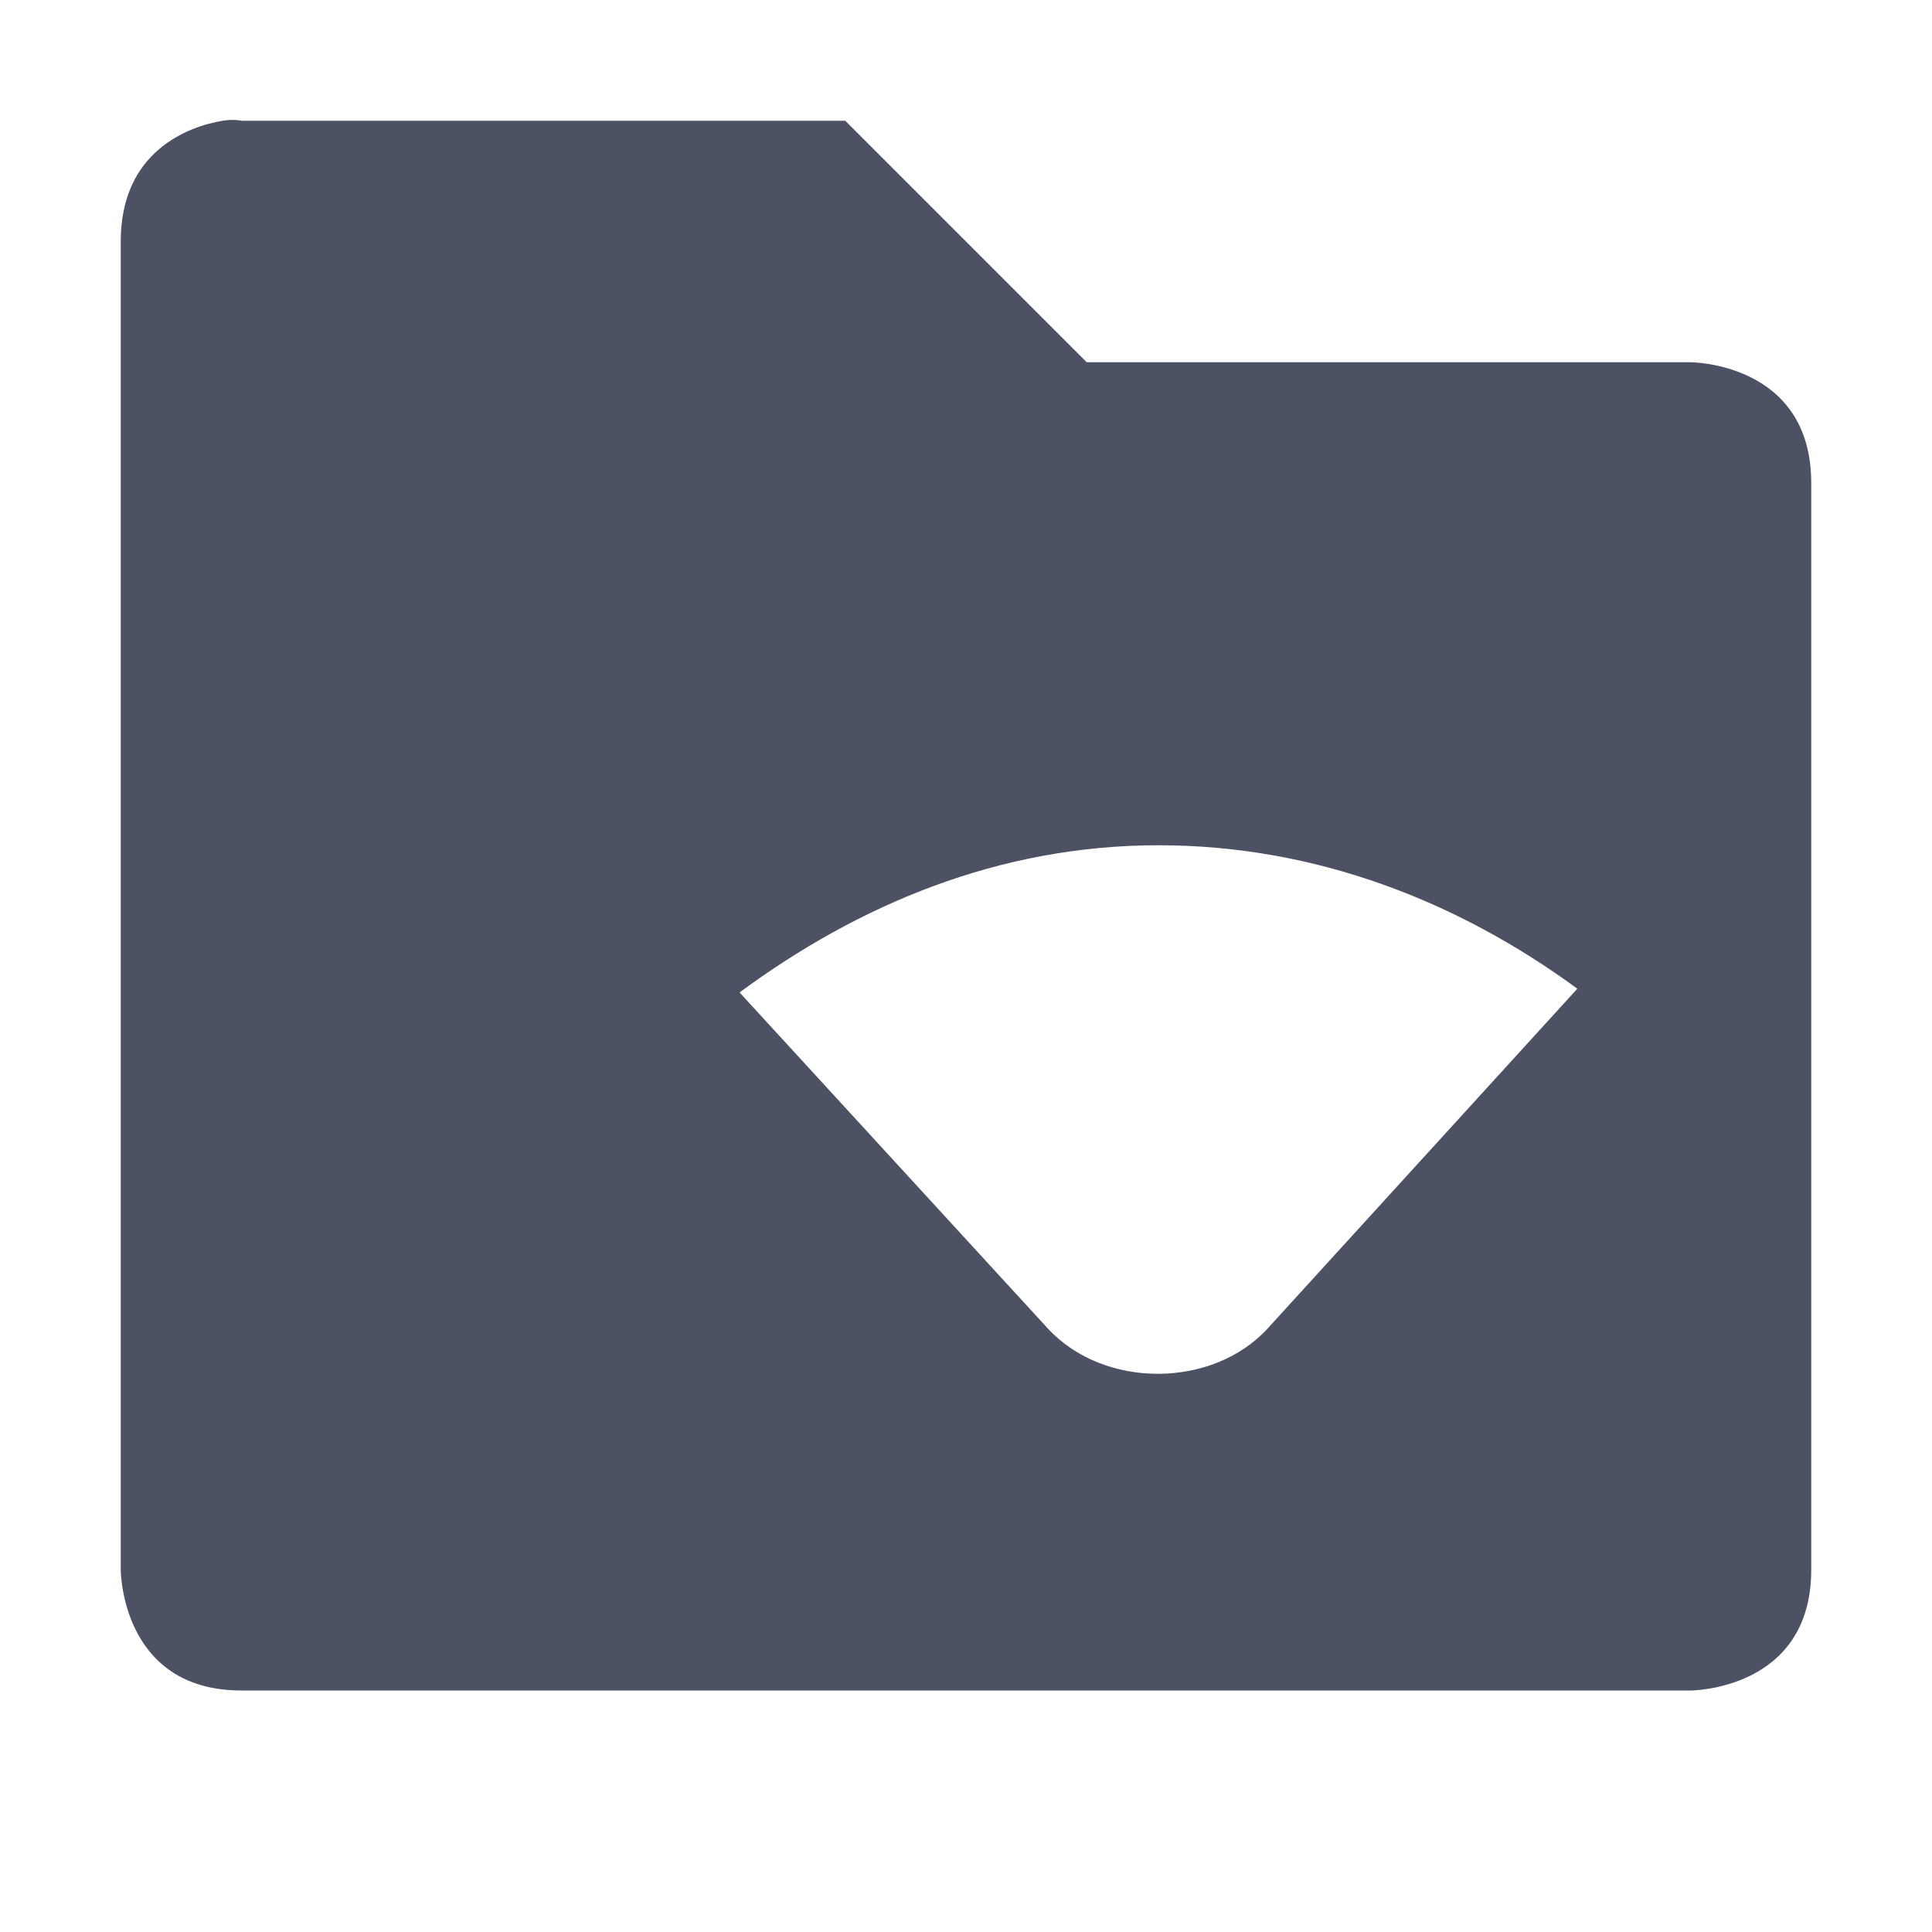
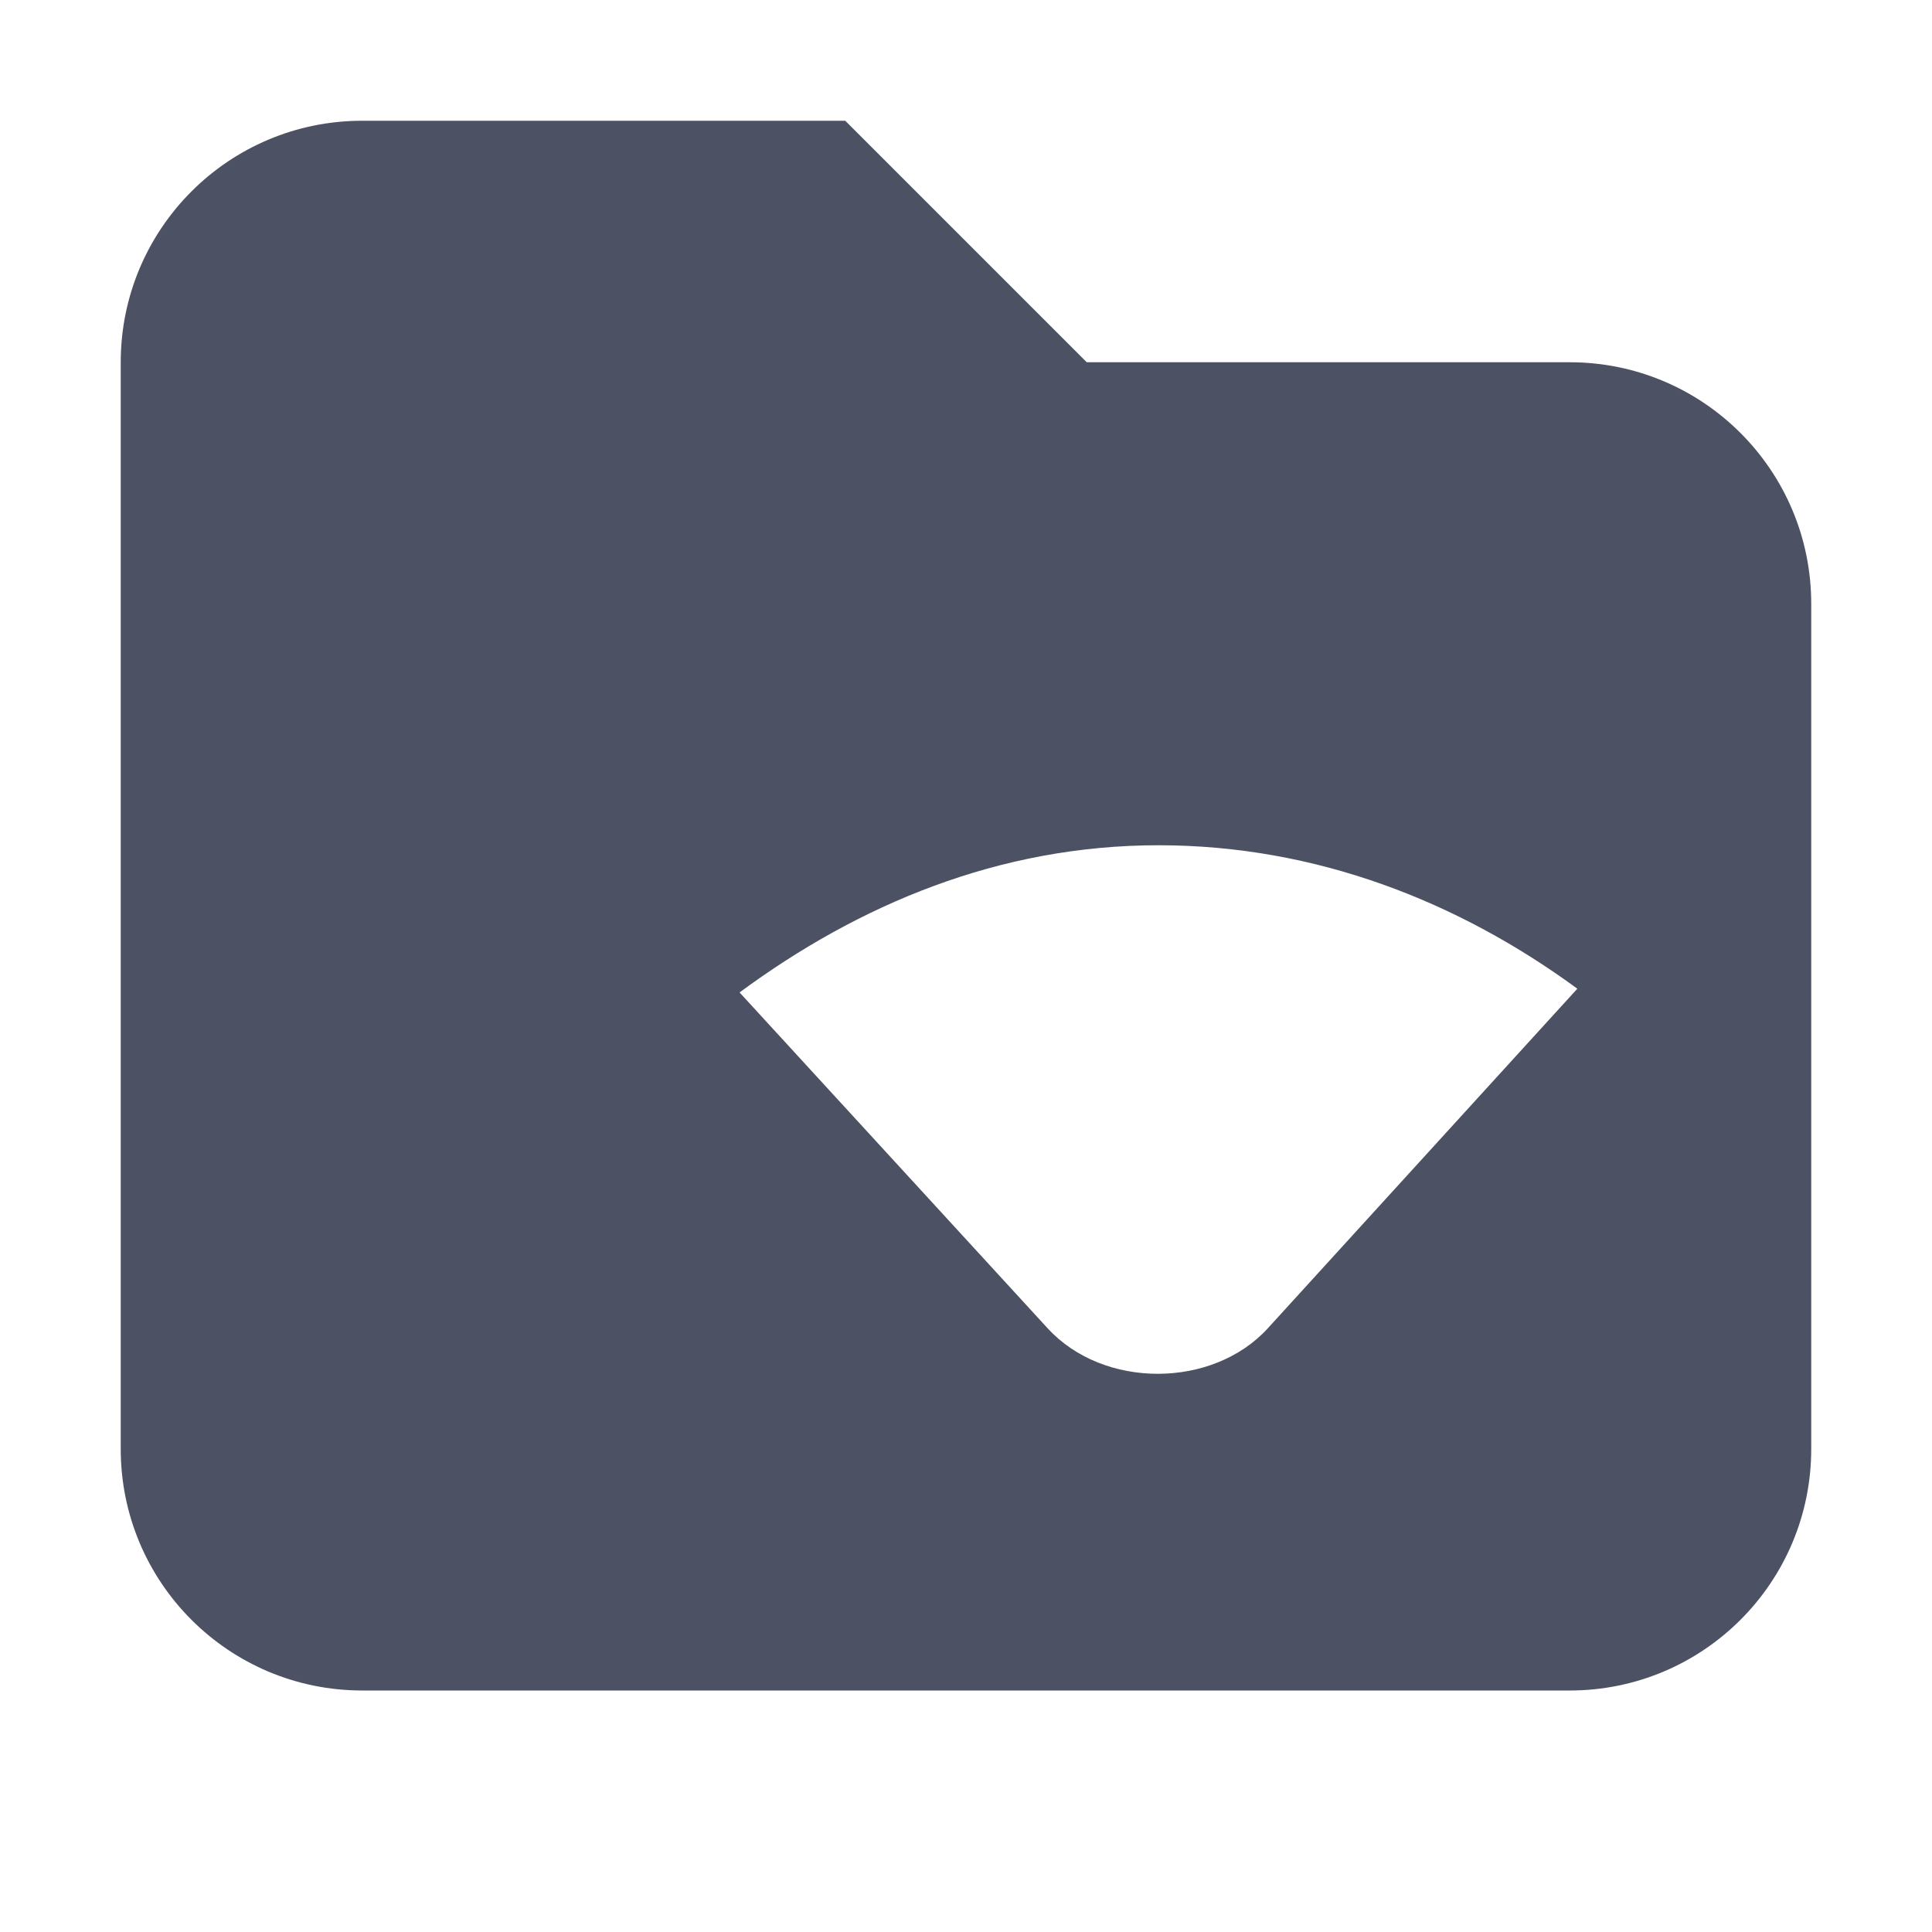
<svg xmlns="http://www.w3.org/2000/svg" xmlns:ns1="http://www.openswatchbook.org/uri/2009/osb" height="16" id="svg7384" style="enable-background:new" version="1.1" width="16">
  <defs id="defs7386">
    <linearGradient id="linearGradient6882" ns1:paint="solid">
      <stop id="stop6884" offset="0" style="stop-color:#555555;stop-opacity:1;" />
    </linearGradient>
    <linearGradient id="linearGradient5606" ns1:paint="solid">
      <stop id="stop5608" offset="0" style="stop-color:#000000;stop-opacity:1;" />
    </linearGradient>
    <filter id="filter7554" style="color-interpolation-filters:sRGB">
      <feBlend id="feBlend7556" in2="BackgroundImage" mode="darken" />
    </filter>
  </defs>
  <g id="layer9" style="display:inline" transform="translate(-905.0004,675)" />
  <g id="layer10" style="display:inline;filter:url(#filter7554)" transform="translate(-905.0004,675)" />
  <g id="layer1" style="display:inline" transform="translate(-664.0002,58)">
-     <path d="M 665.844,-57 C 665.562,-56.953 665,-56.75 665,-56 v 11 c 0,0 0,1 1,1 h 5 2 5 c 0,0 1,0 1,-1 v -9 c 0,-1 -1,-1 -1,-1 h -5 l -2,-2 h -5 c 0,0 -0.062,-0.016 -0.156,0 z m 7.75,6 c 1.309,0 2.488,0.469 3.469,1.188 L 674.5,-47 c -0.456,0.5 -1.359,0.506 -1.824,0 L 670.125,-49.781 C 671.11,-50.508 672.274,-51 673.594,-51 Z" id="path5090" style="color:#000000;font-style:normal;font-variant:normal;font-weight:normal;font-stretch:normal;font-size:medium;line-height:normal;font-family:Sans;-inkscape-font-specification:Sans;text-indent:0;text-align:start;text-decoration:none;text-decoration-line:none;letter-spacing:normal;word-spacing:normal;text-transform:none;writing-mode:lr-tb;direction:ltr;baseline-shift:baseline;text-anchor:start;display:inline;overflow:visible;visibility:visible;fill:#4c5263;fill-opacity:1;stroke:none;stroke-width:2;marker:none;enable-background:accumulate" />
+     <path d="m 667,-57 c -1.105,0 -2,0.895 -2,2 v 9 c 0,1.105 0.895,2 2,2 h 4 6 c 1.105,0 2,-0.895 2,-2 v -7 a 2,2 0 0 0 -2,-2 h -4 l -2,-2 z m 6.594,6 c 1.309,0 2.488,0.469 3.469,1.188 L 674.5,-47 c -0.456,0.5 -1.36,0.506 -1.824,0 L 670.125,-49.781 C 671.11,-50.508 672.274,-51 673.594,-51 Z" id="path5090" style="color:#000000;font-style:normal;font-variant:normal;font-weight:normal;font-stretch:normal;font-size:medium;line-height:normal;font-family:Sans;-inkscape-font-specification:Sans;text-indent:0;text-align:start;text-decoration:none;text-decoration-line:none;letter-spacing:normal;word-spacing:normal;text-transform:none;writing-mode:lr-tb;direction:ltr;baseline-shift:baseline;text-anchor:start;display:inline;overflow:visible;visibility:visible;fill:#4c5263;fill-opacity:1;stroke:none;stroke-width:2;marker:none;enable-background:accumulate" />
  </g>
  <g id="layer14" style="display:inline" transform="translate(-905.0004,675)" />
  <g id="layer15" style="display:inline" transform="translate(-905.0004,675)" />
  <g id="g71291" style="display:inline" transform="translate(-905.0004,675)" />
  <g id="layer2" style="display:inline" transform="translate(-664.0002,208)" />
  <g id="layer3" transform="translate(-664.0002,-52)" />
  <g id="layer12" style="display:inline" transform="translate(-905.0004,675)" />
</svg>
